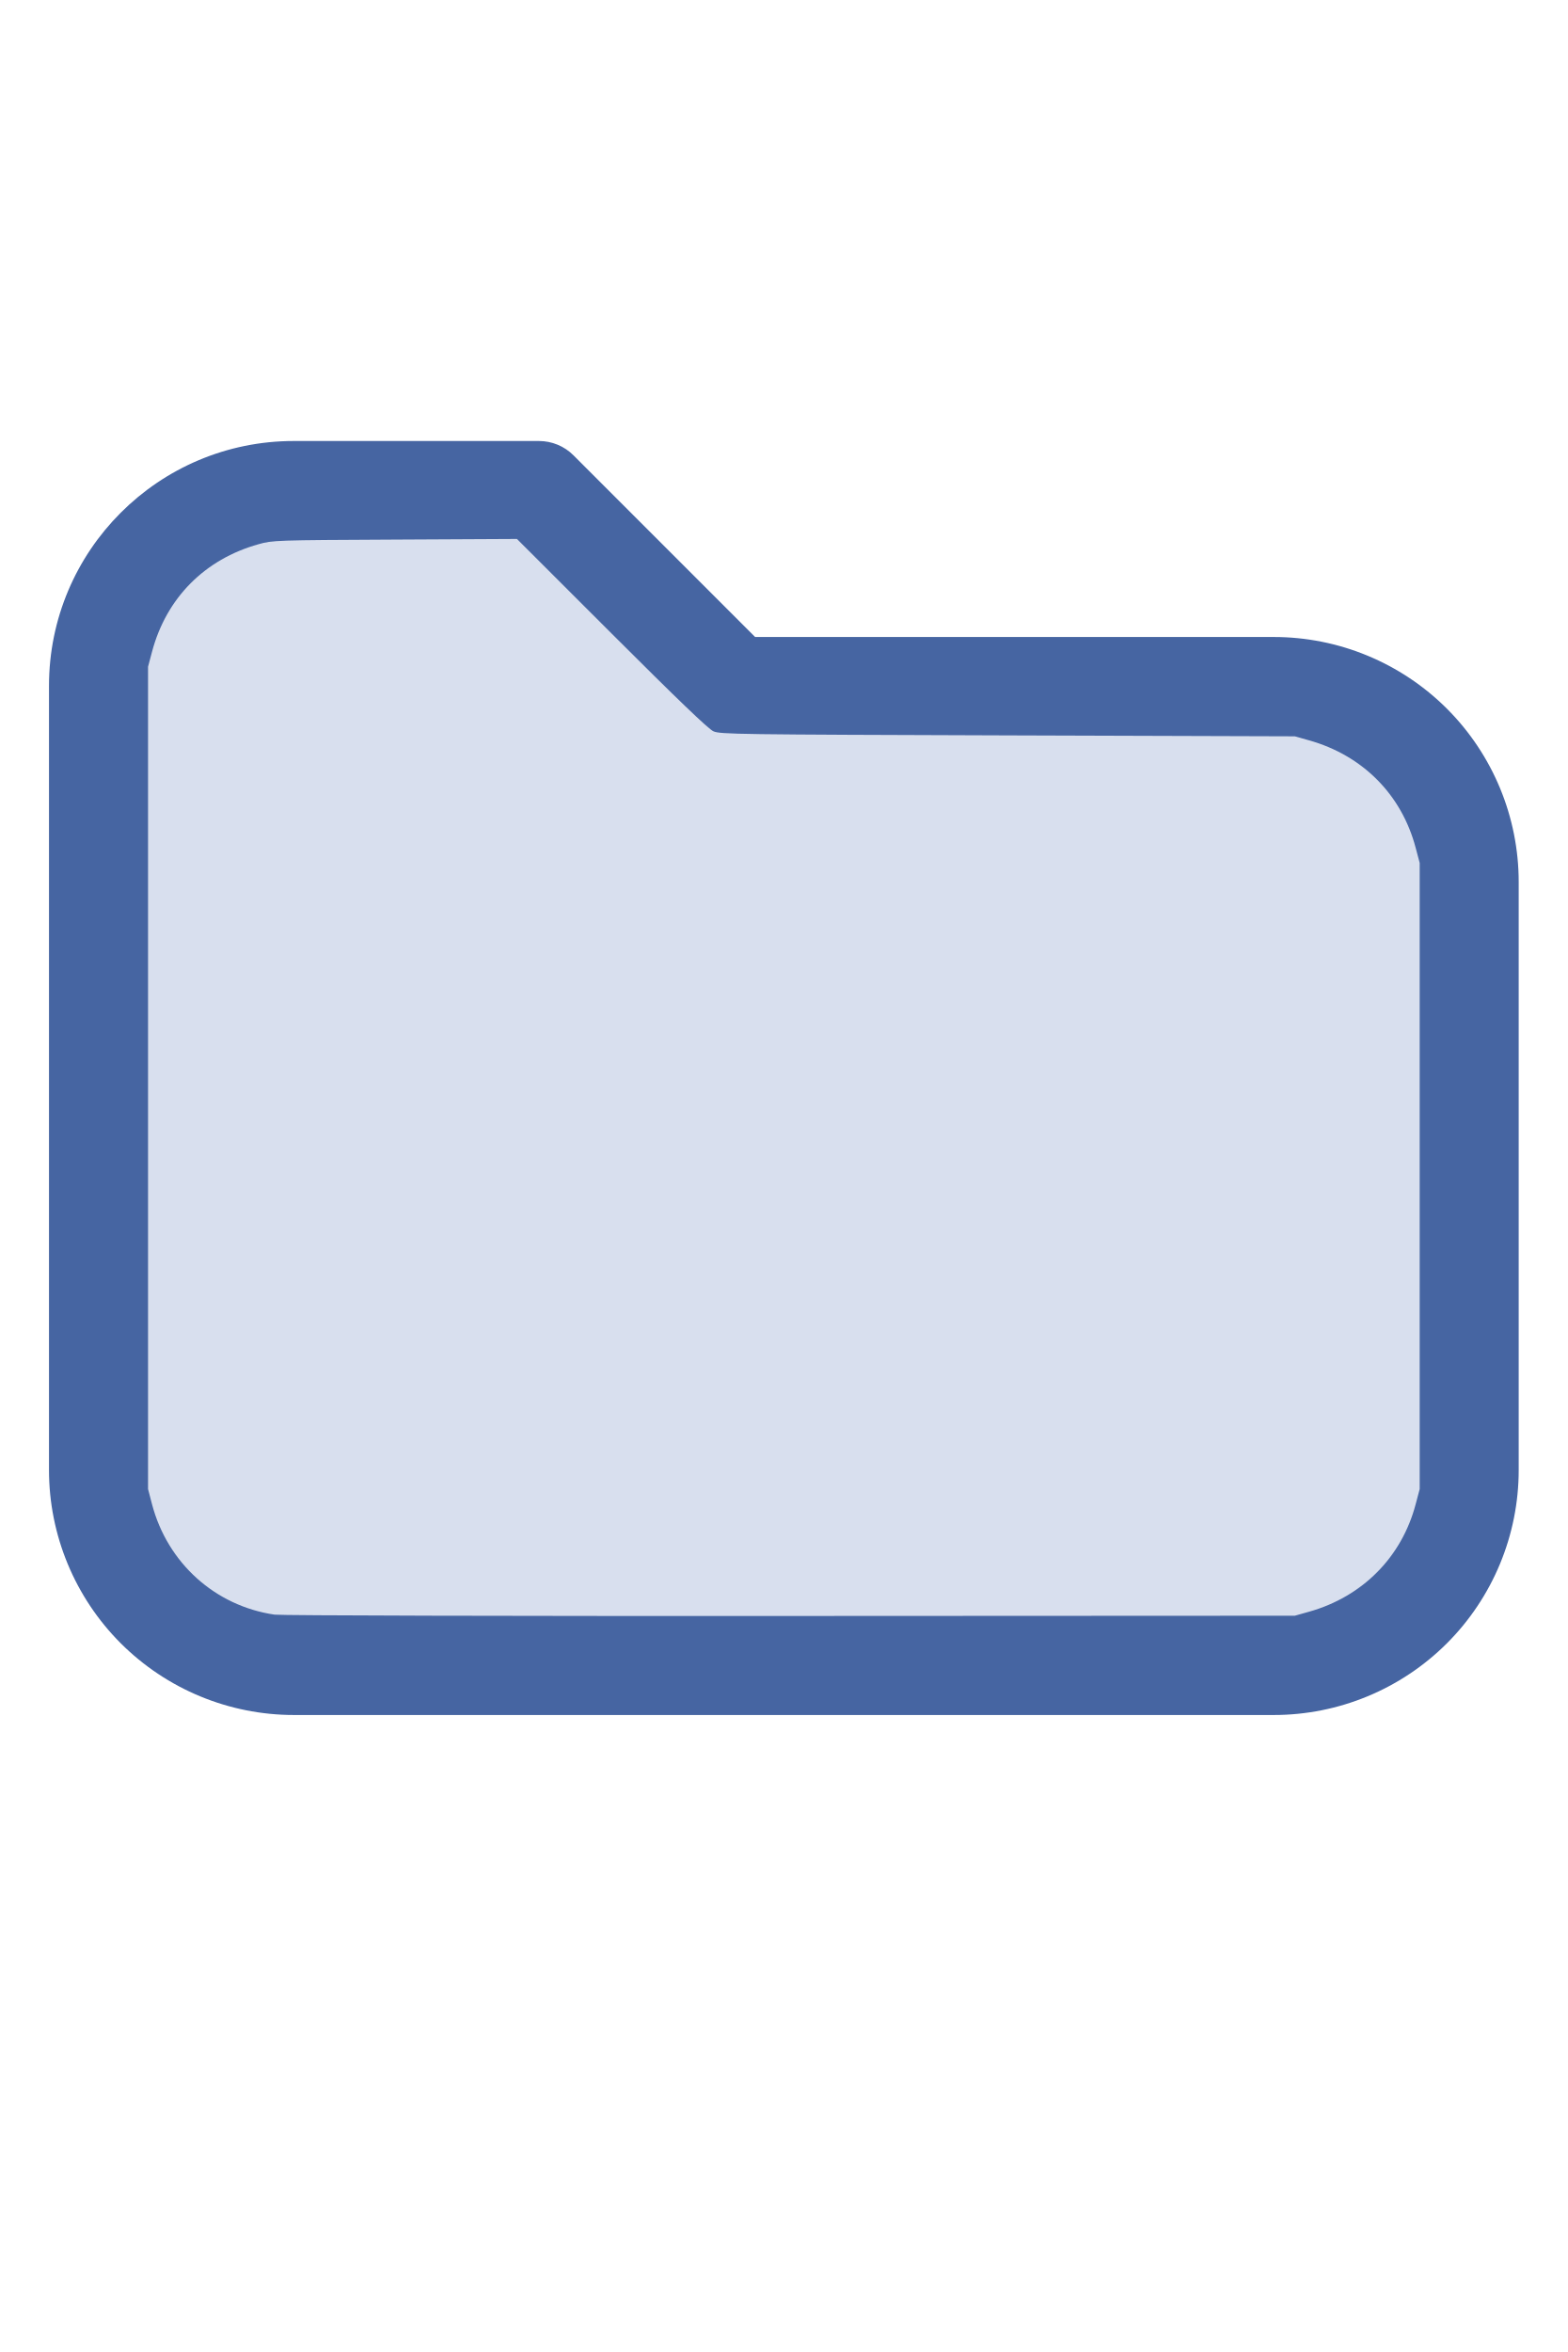
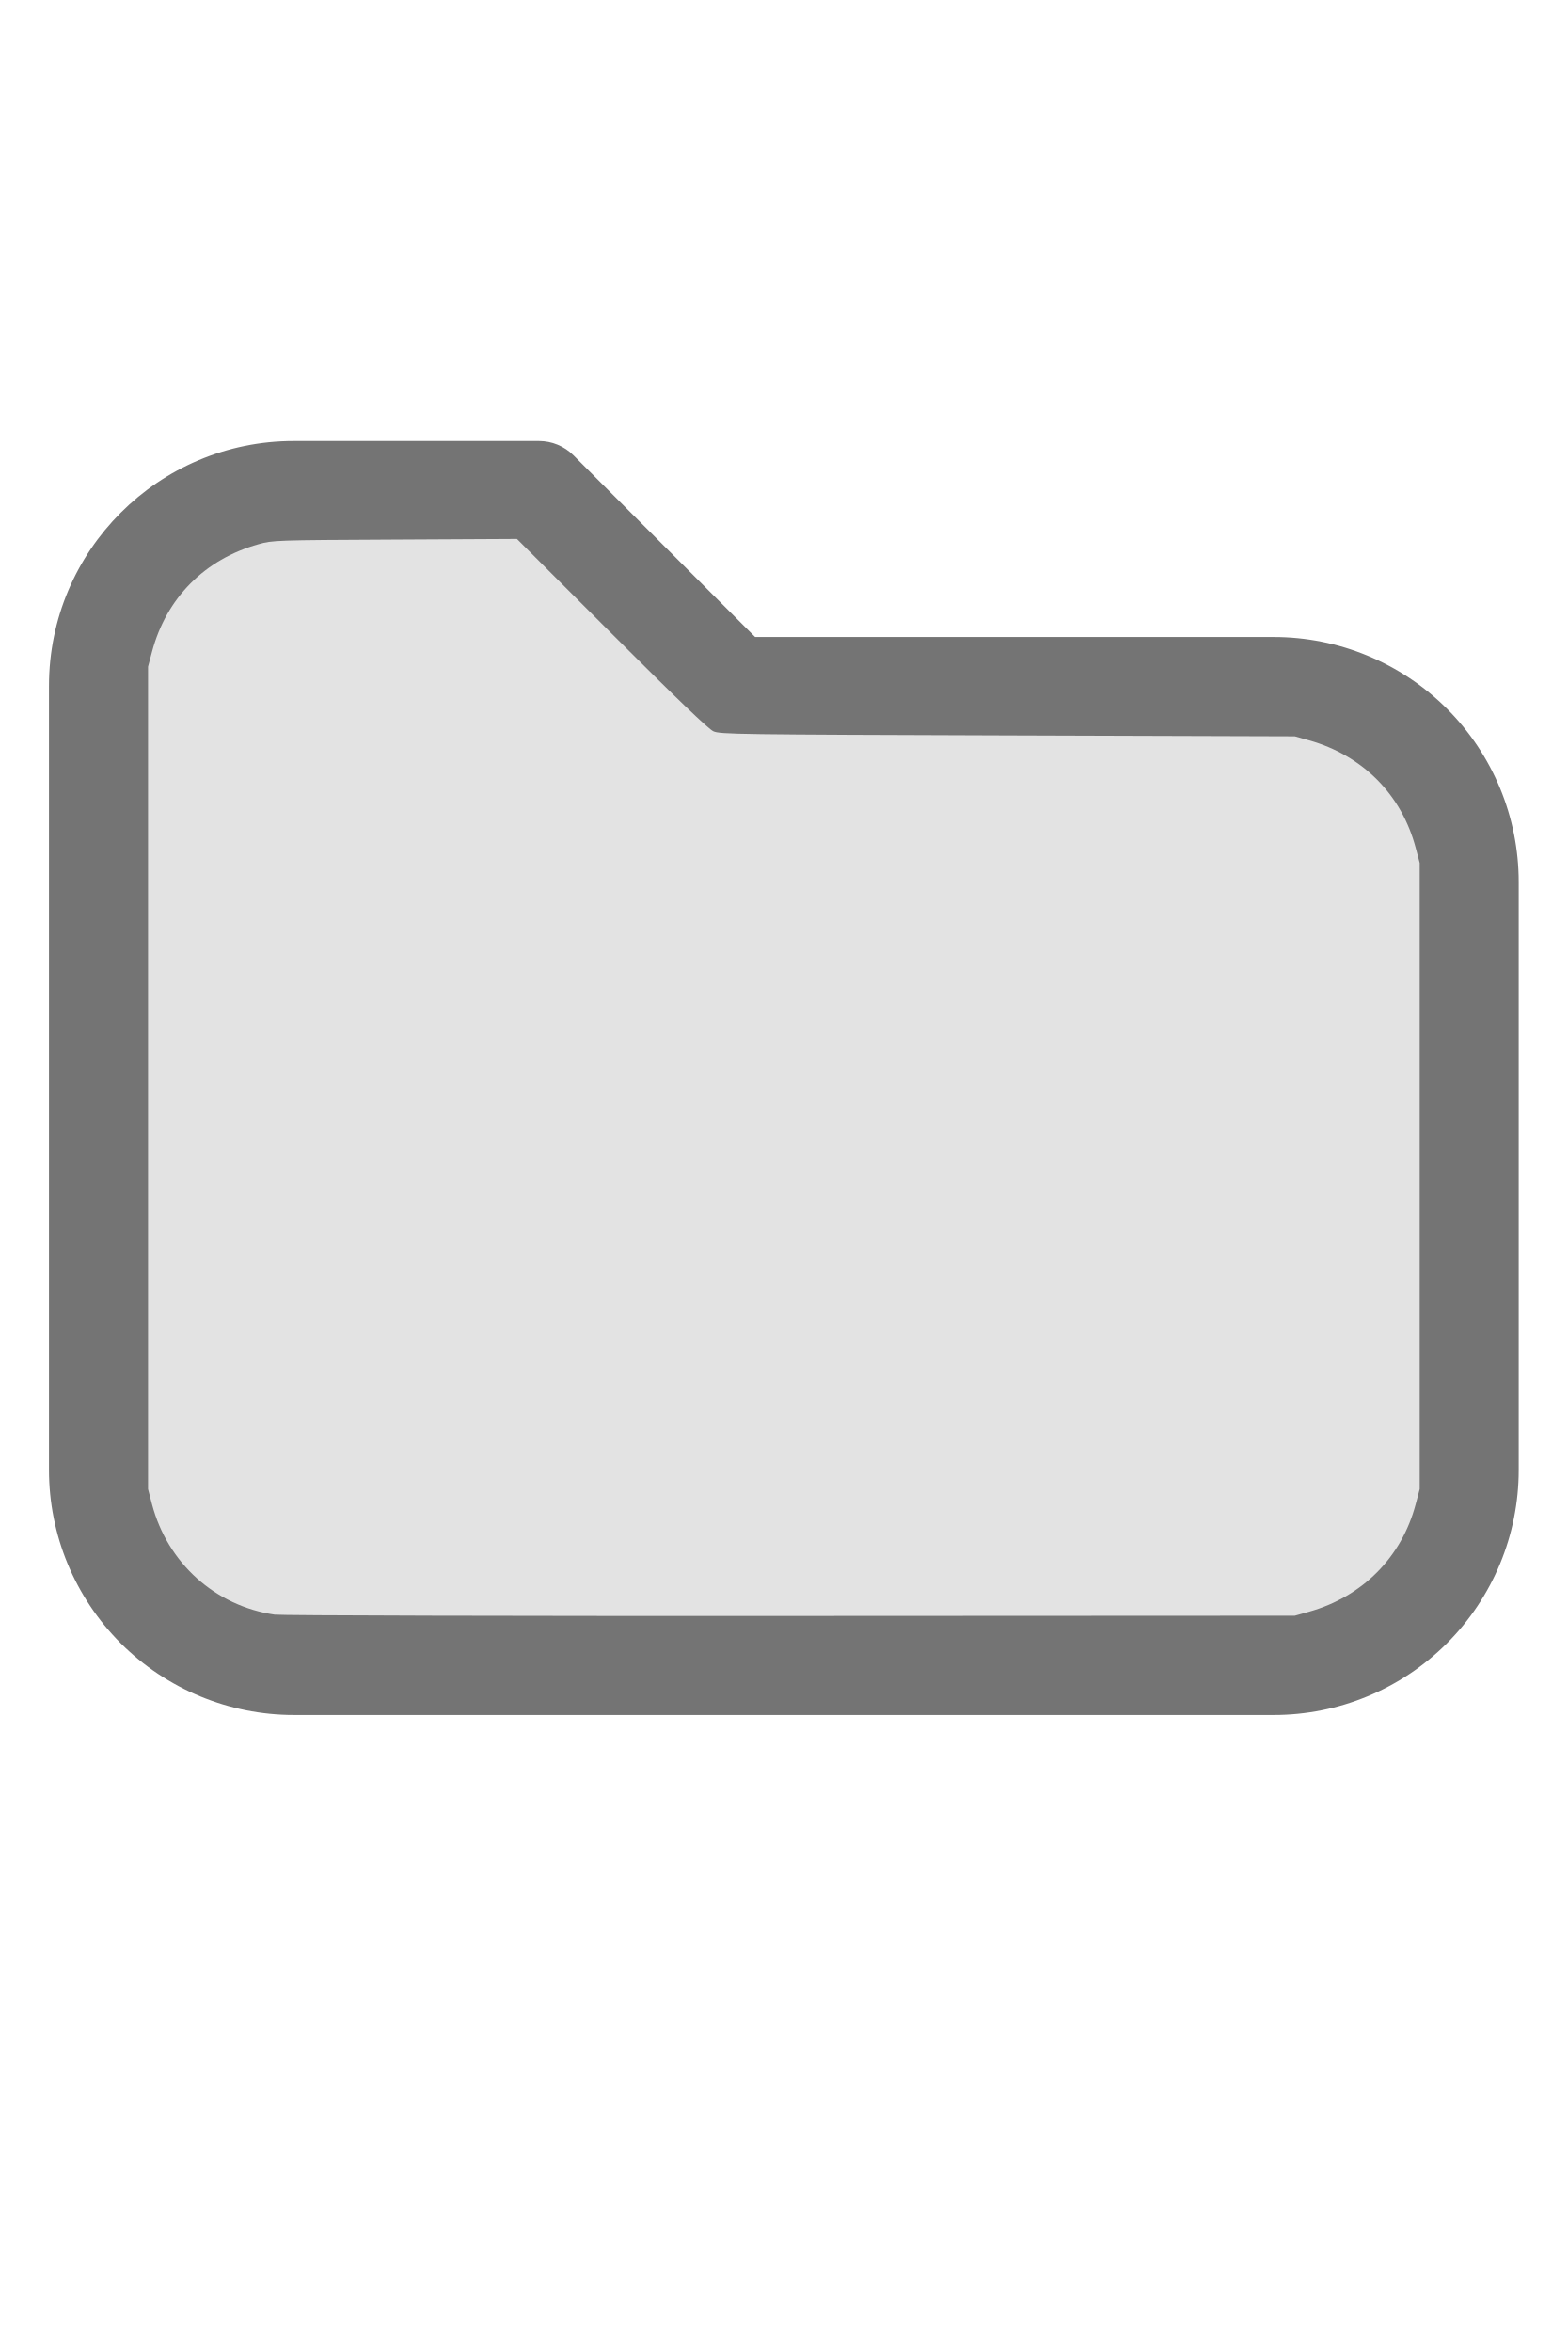
<svg xmlns="http://www.w3.org/2000/svg" version="1.1" width="16" height="24" viewBox="0 0 32 32" xml:space="preserve">
-   <g style="fill:#4665A2;">
+   <g style="fill:#747474;">
    <path d="M1,5.998l-0,16.002c-0,1.326 0.527,2.598 1.464,3.536c0.938,0.937 2.21,1.464 3.536,1.464c5.322,0 14.678,-0 20,0c1.326,0 2.598,-0.527 3.536,-1.464c0.937,-0.938 1.464,-2.21 1.464,-3.536c0,-3.486 0,-8.514 0,-12c0,-1.326 -0.527,-2.598 -1.464,-3.536c-0.938,-0.937 -2.21,-1.464 -3.536,-1.464c-0,0 -10.586,0 -10.586,0c0,-0 -3.707,-3.707 -3.707,-3.707c-0.187,-0.188 -0.442,-0.293 -0.707,-0.293l-5.002,0c-2.76,0 -4.998,2.238 -4.998,4.998Zm2,-0l-0,16.002c-0,0.796 0.316,1.559 0.879,2.121c0.562,0.563 1.325,0.879 2.121,0.879l20,0c0.796,0 1.559,-0.316 2.121,-0.879c0.563,-0.562 0.879,-1.325 0.879,-2.121c0,-3.486 0,-8.514 0,-12c0,-0.796 -0.316,-1.559 -0.879,-2.121c-0.562,-0.563 -1.325,-0.879 -2.121,-0.879c-7.738,0 -11,0 -11,0c-0.265,0 -0.52,-0.105 -0.707,-0.293c-0,0 -3.707,-3.707 -3.707,-3.707c-0,0 -4.588,0 -4.588,0c-1.656,0 -2.998,1.342 -2.998,2.998Z" />
  </g>
-   <g style="fill:#D8DFEE;stroke-width:0;">
+   <g style="fill:#E3E3E3;stroke-width:0;">
    <path d="M 5.606,24.952 C 4.392,24.775 3.42,23.9 3.103,22.699 L 3.022,22.389 V 13.998 5.606 L 3.104,5.298 C 3.396,4.203 4.18,3.412 5.279,3.106 5.565,3.026 5.615,3.024 8.061,3.012 l 2.491,-0.013 1.932,1.93 c 1.344,1.343 1.976,1.95 2.078,1.995 0.137,0.062 0.474,0.066 6.007,0.084 l 5.861,0.019 0.291,0.082 c 1.095,0.308 1.89,1.109 2.176,2.193 l 0.082,0.309 V 16 22.389 l -0.082,0.309 c -0.284,1.079 -1.086,1.888 -2.176,2.194 l -0.291,0.082 -10.303,0.005 c -5.7,0.003 -10.4,-0.009 -10.521,-0.027 z" />
  </g>
</svg>
